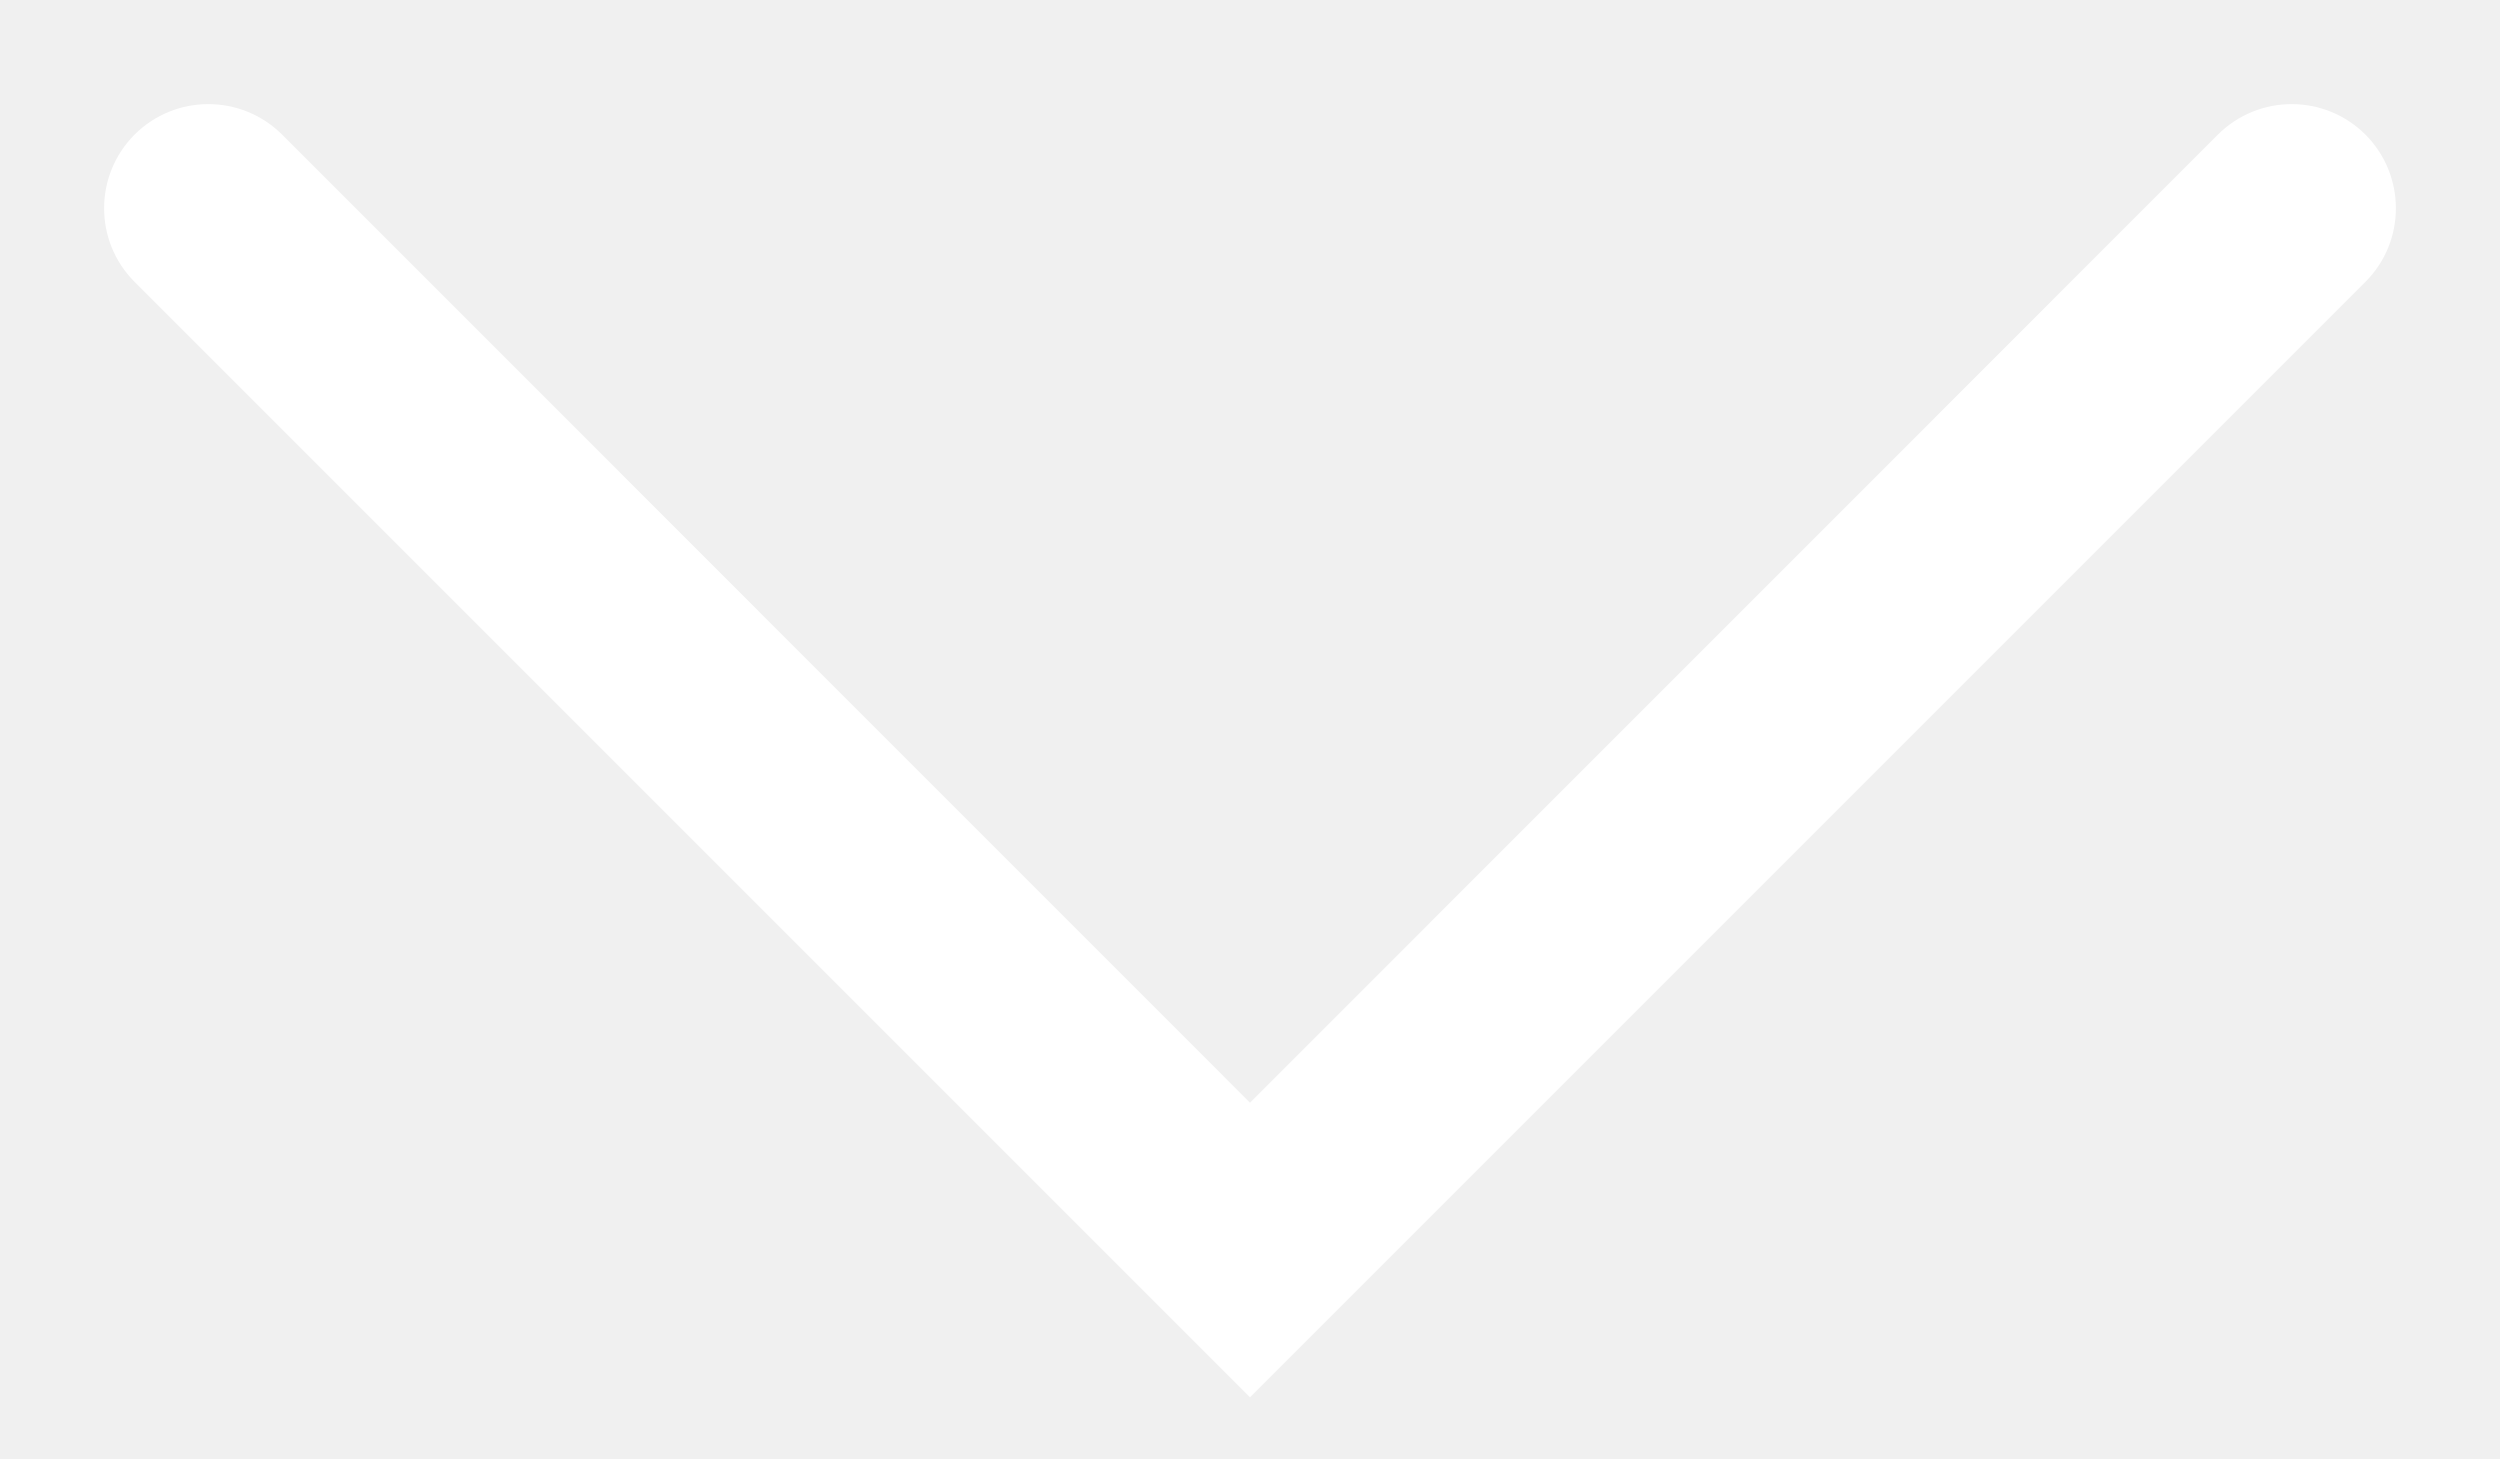
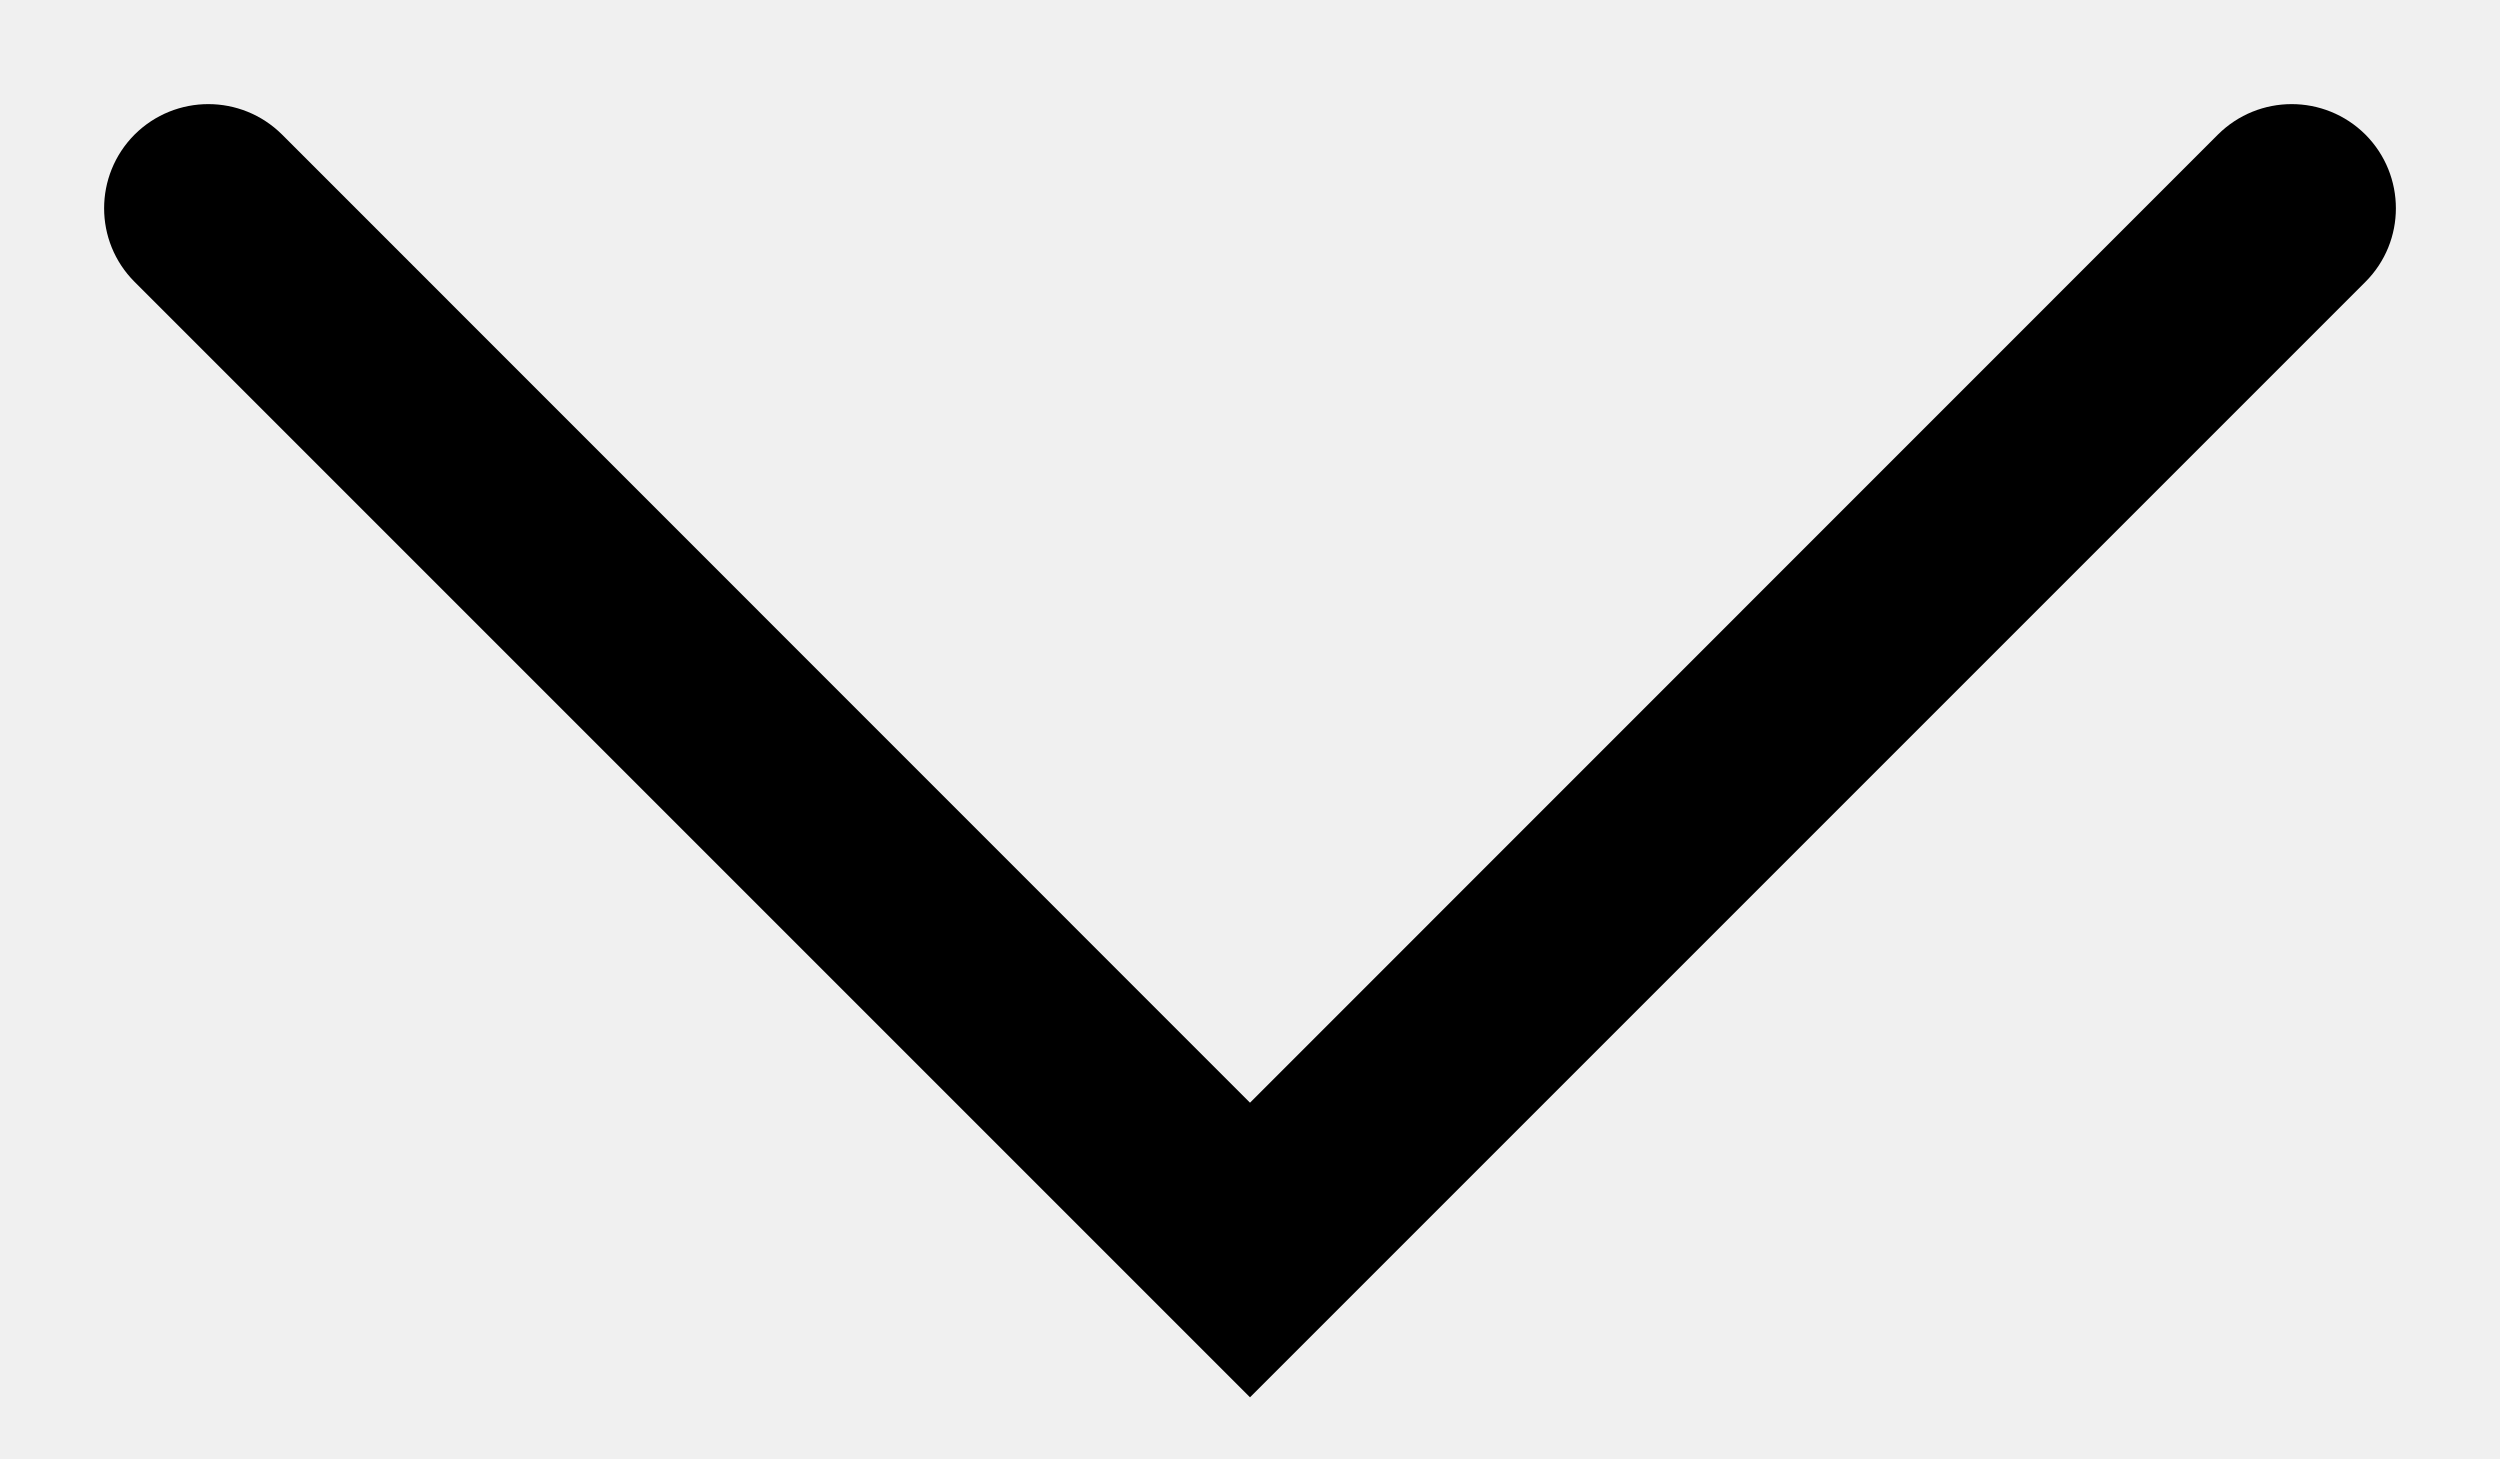
<svg xmlns="http://www.w3.org/2000/svg" viewBox="0 0 12 7" fill="none">
-   <path fill-rule="evenodd" clip-rule="evenodd" d="M6 6.707L11.354 1.353C11.549 1.158 11.549 0.842 11.354 0.646C11.158 0.451 10.842 0.451 10.646 0.646L6 5.293L1.354 0.646C1.158 0.451 0.842 0.451 0.646 0.646C0.451 0.842 0.451 1.158 0.646 1.353L6 6.707Z" fill="white" />
+   <path fill-rule="evenodd" clip-rule="evenodd" d="M6 6.707L11.354 1.353C11.549 1.158 11.549 0.842 11.354 0.646C11.158 0.451 10.842 0.451 10.646 0.646L6 5.293L1.354 0.646C1.158 0.451 0.842 0.451 0.646 0.646C0.451 0.842 0.451 1.158 0.646 1.353L6 6.707Z" fill="currentColor" />
</svg>
